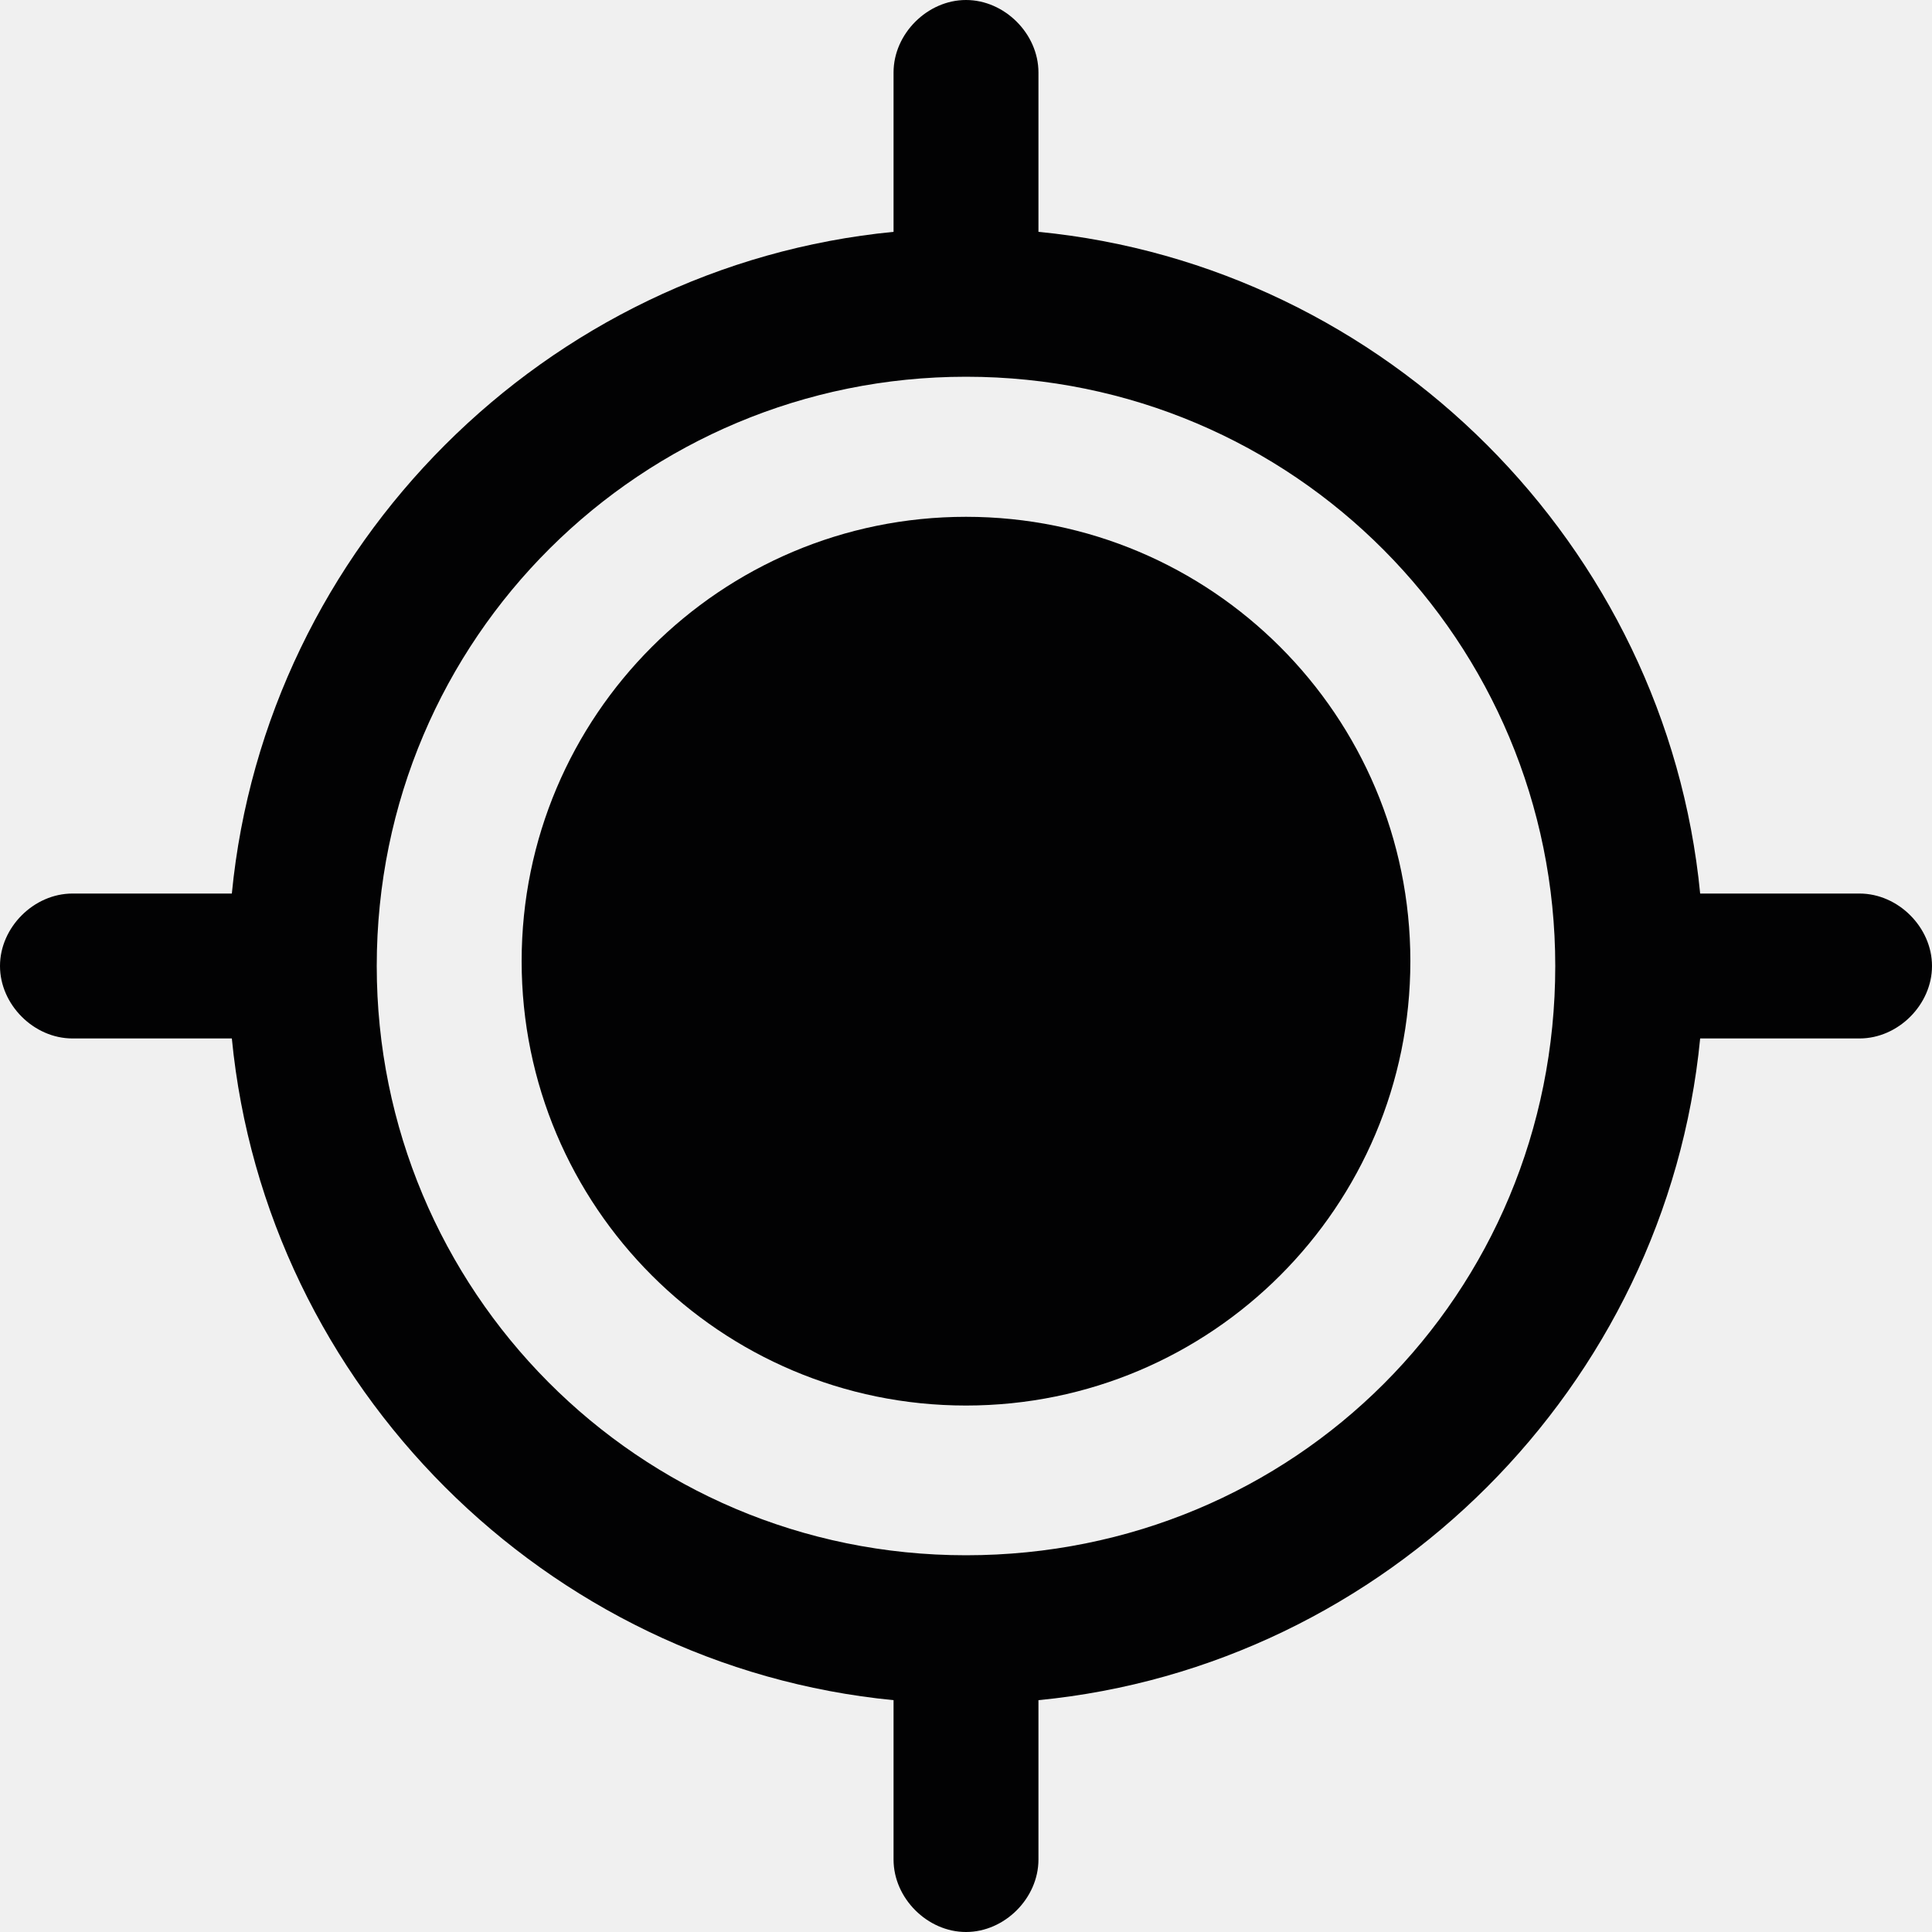
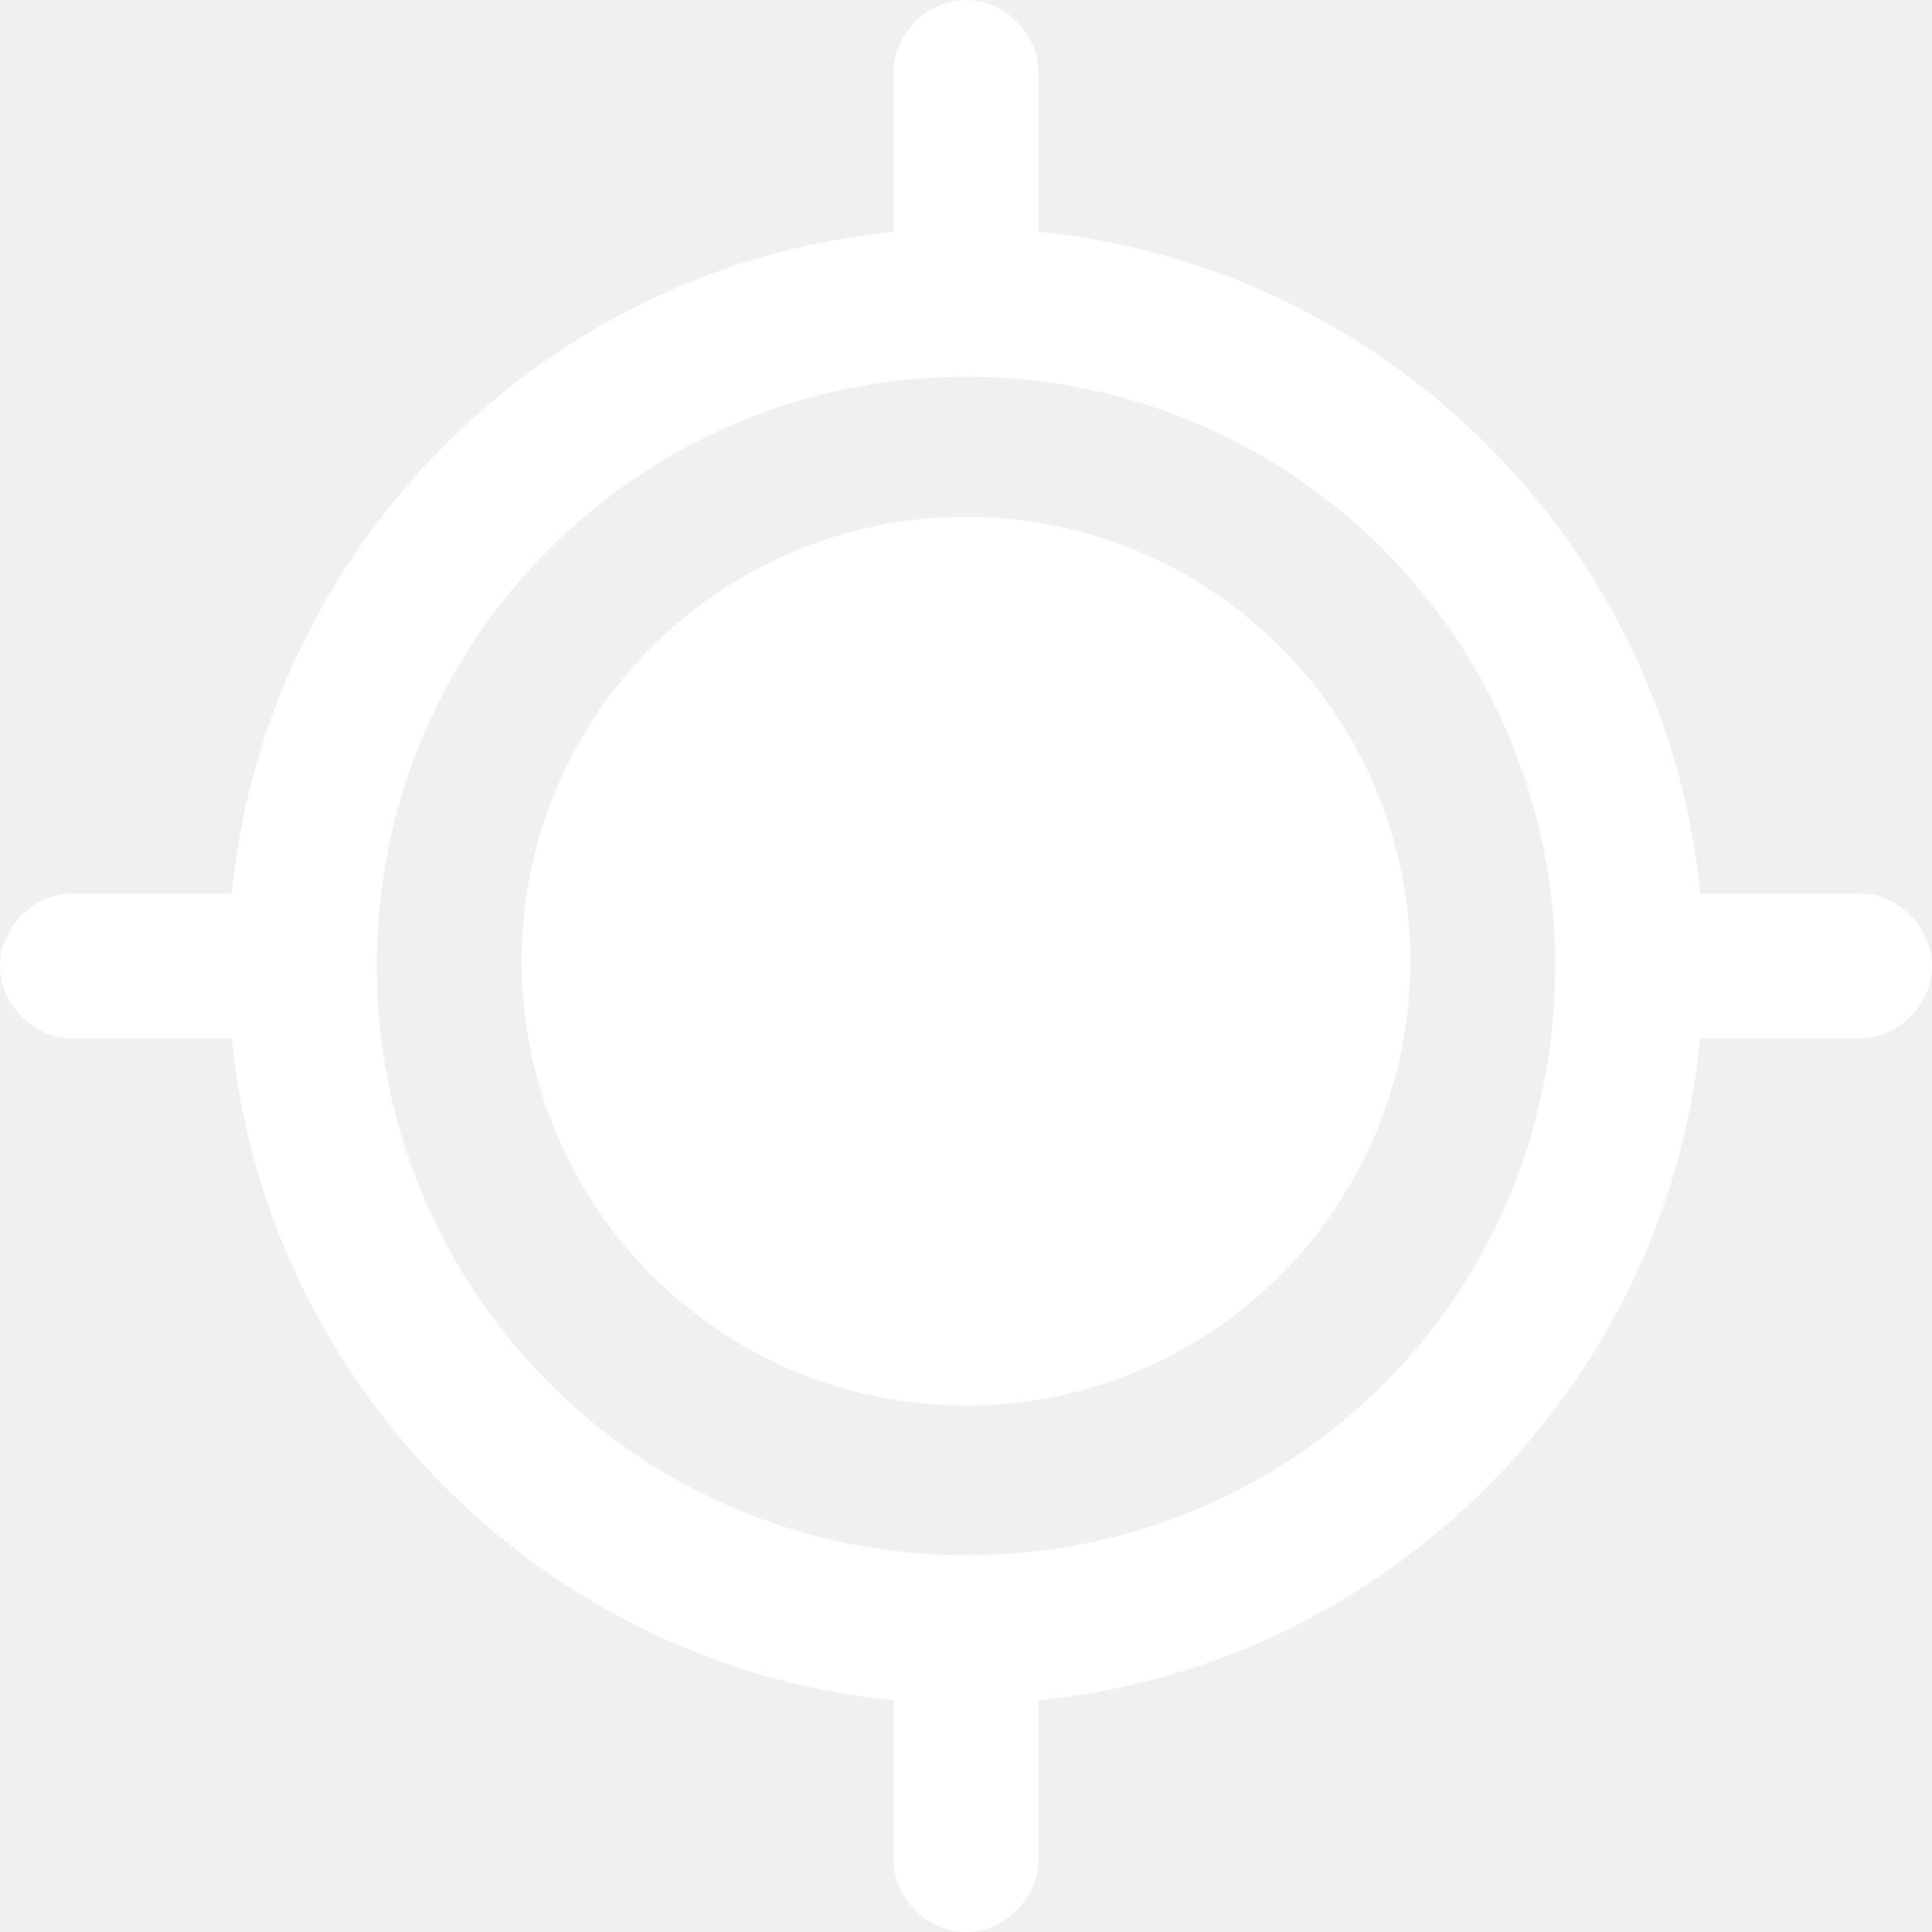
<svg xmlns="http://www.w3.org/2000/svg" version="1.1" id="info" x="0px" y="0px" width="40px" height="40px" viewBox="0 0 40 40" style="enable-background:new 0 0 40 40;" xml:space="preserve">
  <g>
-     <path style="fill:#020203;" d="M38.5,18.5h-3.3c-0.7-7.2-6.5-13-13.7-13.7V1.5C21.5,0.7,20.8,0,20,0s-1.5,0.7-1.5,1.5v3.3   c-7.2,0.7-13,6.5-13.7,13.7H1.5C0.7,18.5,0,19.2,0,20s0.7,1.5,1.5,1.5h3.3c0.7,7.2,6.5,13,13.7,13.7v3.3c0,0.8,0.7,1.5,1.5,1.5   s1.5-0.7,1.5-1.5v-3.3c7.2-0.7,13-6.5,13.7-13.7h3.3c0.8,0,1.5-0.7,1.5-1.5S39.3,18.5,38.5,18.5z M20,32.2   c-6.8,0-12.2-5.5-12.2-12.2c0-6.8,5.5-12.2,12.2-12.2c6.8,0,12.2,5.5,12.2,12.2C32.2,26.8,26.8,32.2,20,32.2z" />
-     <circle style="fill:#020203;" cx="20" cy="19.9" r="9.2" />
+     <path style="fill:#FFFFFF;" d="M38.5,18.5h-3.3c-0.7-7.2-6.5-13-13.7-13.7V1.5C21.5,0.7,20.8,0,20,0s-1.5,0.7-1.5,1.5v3.3   c-7.2,0.7-13,6.5-13.7,13.7H1.5C0.7,18.5,0,19.2,0,20s0.7,1.5,1.5,1.5h3.3c0.7,7.2,6.5,13,13.7,13.7v3.3c0,0.8,0.7,1.5,1.5,1.5   s1.5-0.7,1.5-1.5v-3.3c7.2-0.7,13-6.5,13.7-13.7h3.3c0.8,0,1.5-0.7,1.5-1.5S39.3,18.5,38.5,18.5z M20,32.2   c-6.8,0-12.2-5.5-12.2-12.2c0-6.8,5.5-12.2,12.2-12.2c6.8,0,12.2,5.5,12.2,12.2C32.2,26.8,26.8,32.2,20,32.2z" />
+     <circle style="fill:#FFFFFF;" cx="20" cy="19.9" r="9.2" />
  </g>
</svg>
